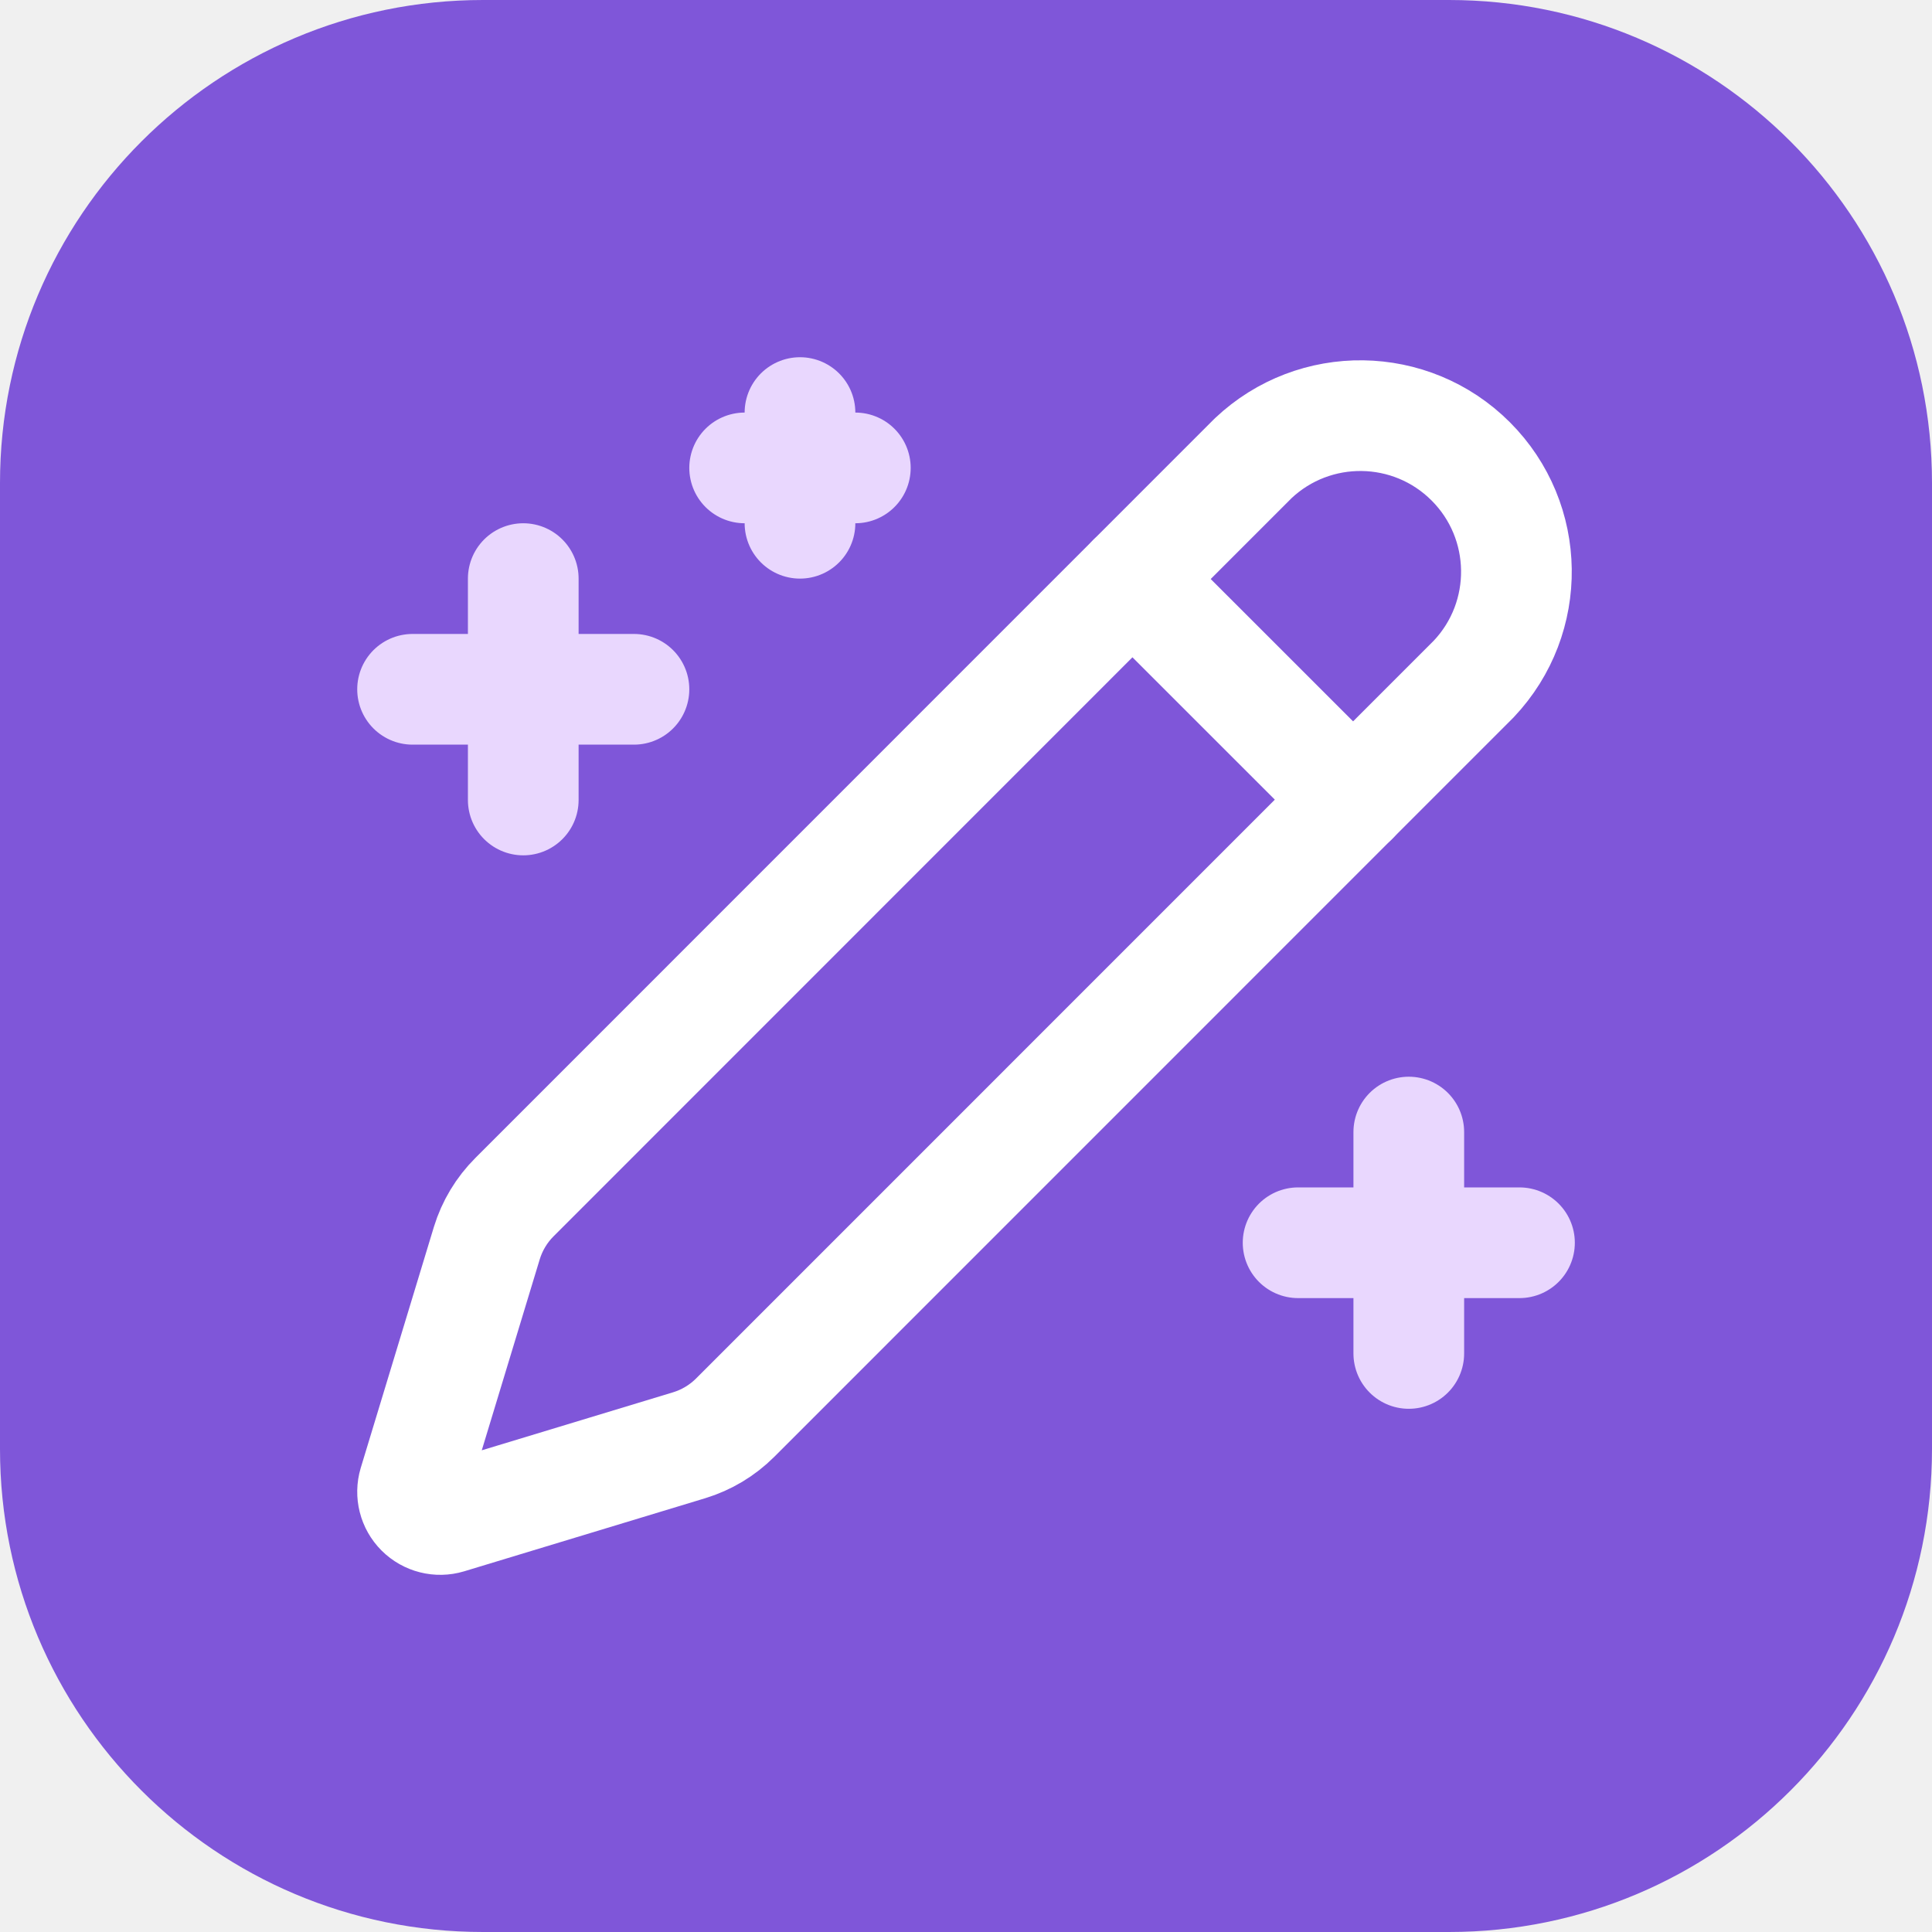
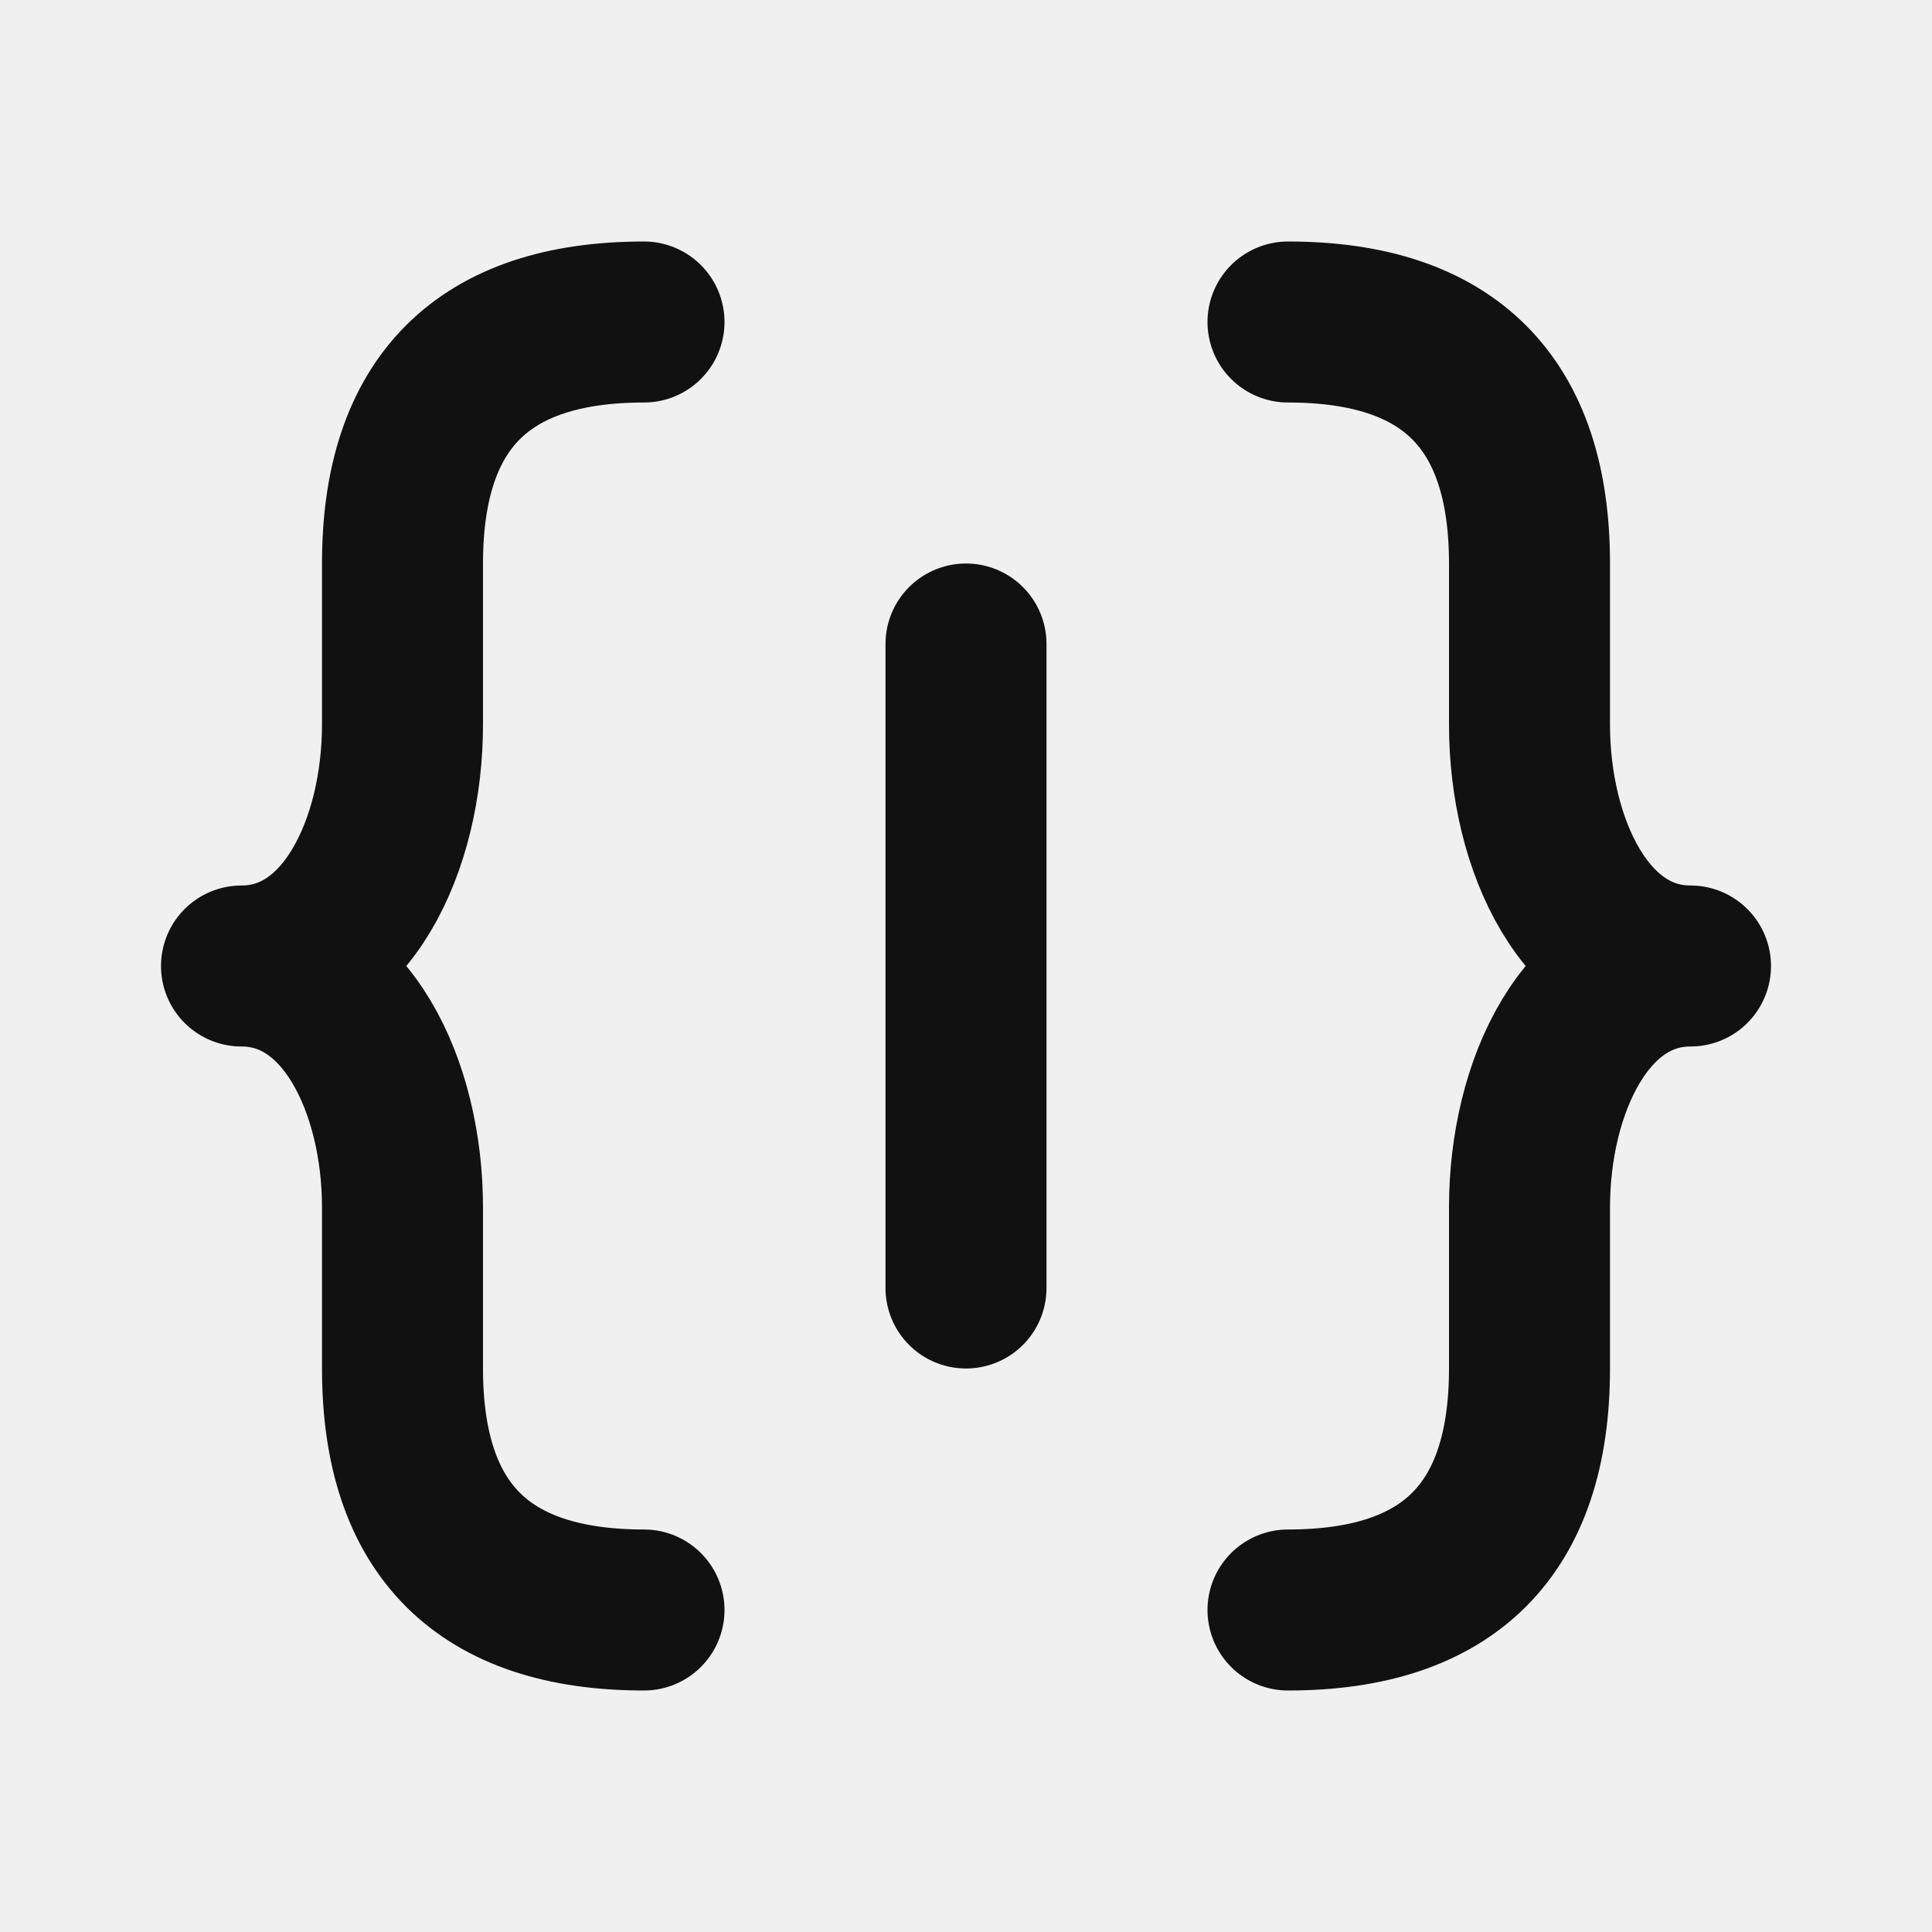
- <svg xmlns="http://www.w3.org/2000/svg" viewBox="0 0 32 32">
-   <rect width="32" height="32" rx="8" fill="#7f56d9" />
-   <g transform="translate(5 5) scale(0.9167)" fill="none" stroke-width="2" stroke-linecap="round" stroke-linejoin="round">
-     <g stroke="#fff">
-       <path d="m15.007 5.008 3.987 3.986" />
-       <path d="M21.174 6.813a2.82 2.82 0 0 0-3.986-3.987L3.842 16.175a2 2 0 0 0-.5.83l-1.321 4.352a.5.5 0 0 0 .623.622l4.353-1.32a2 2 0 0 0 .83-.497z" />
-     </g>
-     <g stroke="#e9d7fe">
-       <path d="M10 3H8" />
-       <path d="M20 15v4" />
-       <path d="M22 17h-4" />
-       <path d="M4 5v4" />
-       <path d="M6 7H2" />
-       <path d="M9 2v2" />
-     </g>
-   </g>
+ <svg xmlns="http://www.w3.org/2000/svg" viewBox="0 0 24 24" fill="none" stroke-width="2" stroke-linecap="round" stroke-linejoin="round">
+   <style>
+     path { stroke: #111111; }
+     @media (prefers-color-scheme: dark) { path { stroke: #edeceb; } }
+   </style>
+   <path d="M8 4c-2 0-3 1-3 3v2c0 1.5-.7 3-2 3 1.3 0 2 1.5 2 3v2c0 2 1 3 3 3" />
+   <path d="M16 4c2 0 3 1 3 3v2c0 1.5.7 3 2 3-1.3 0-2 1.5-2 3v2c0 2-1 3-3 3" />
+   <path d="M12 8v8" />
</svg>
